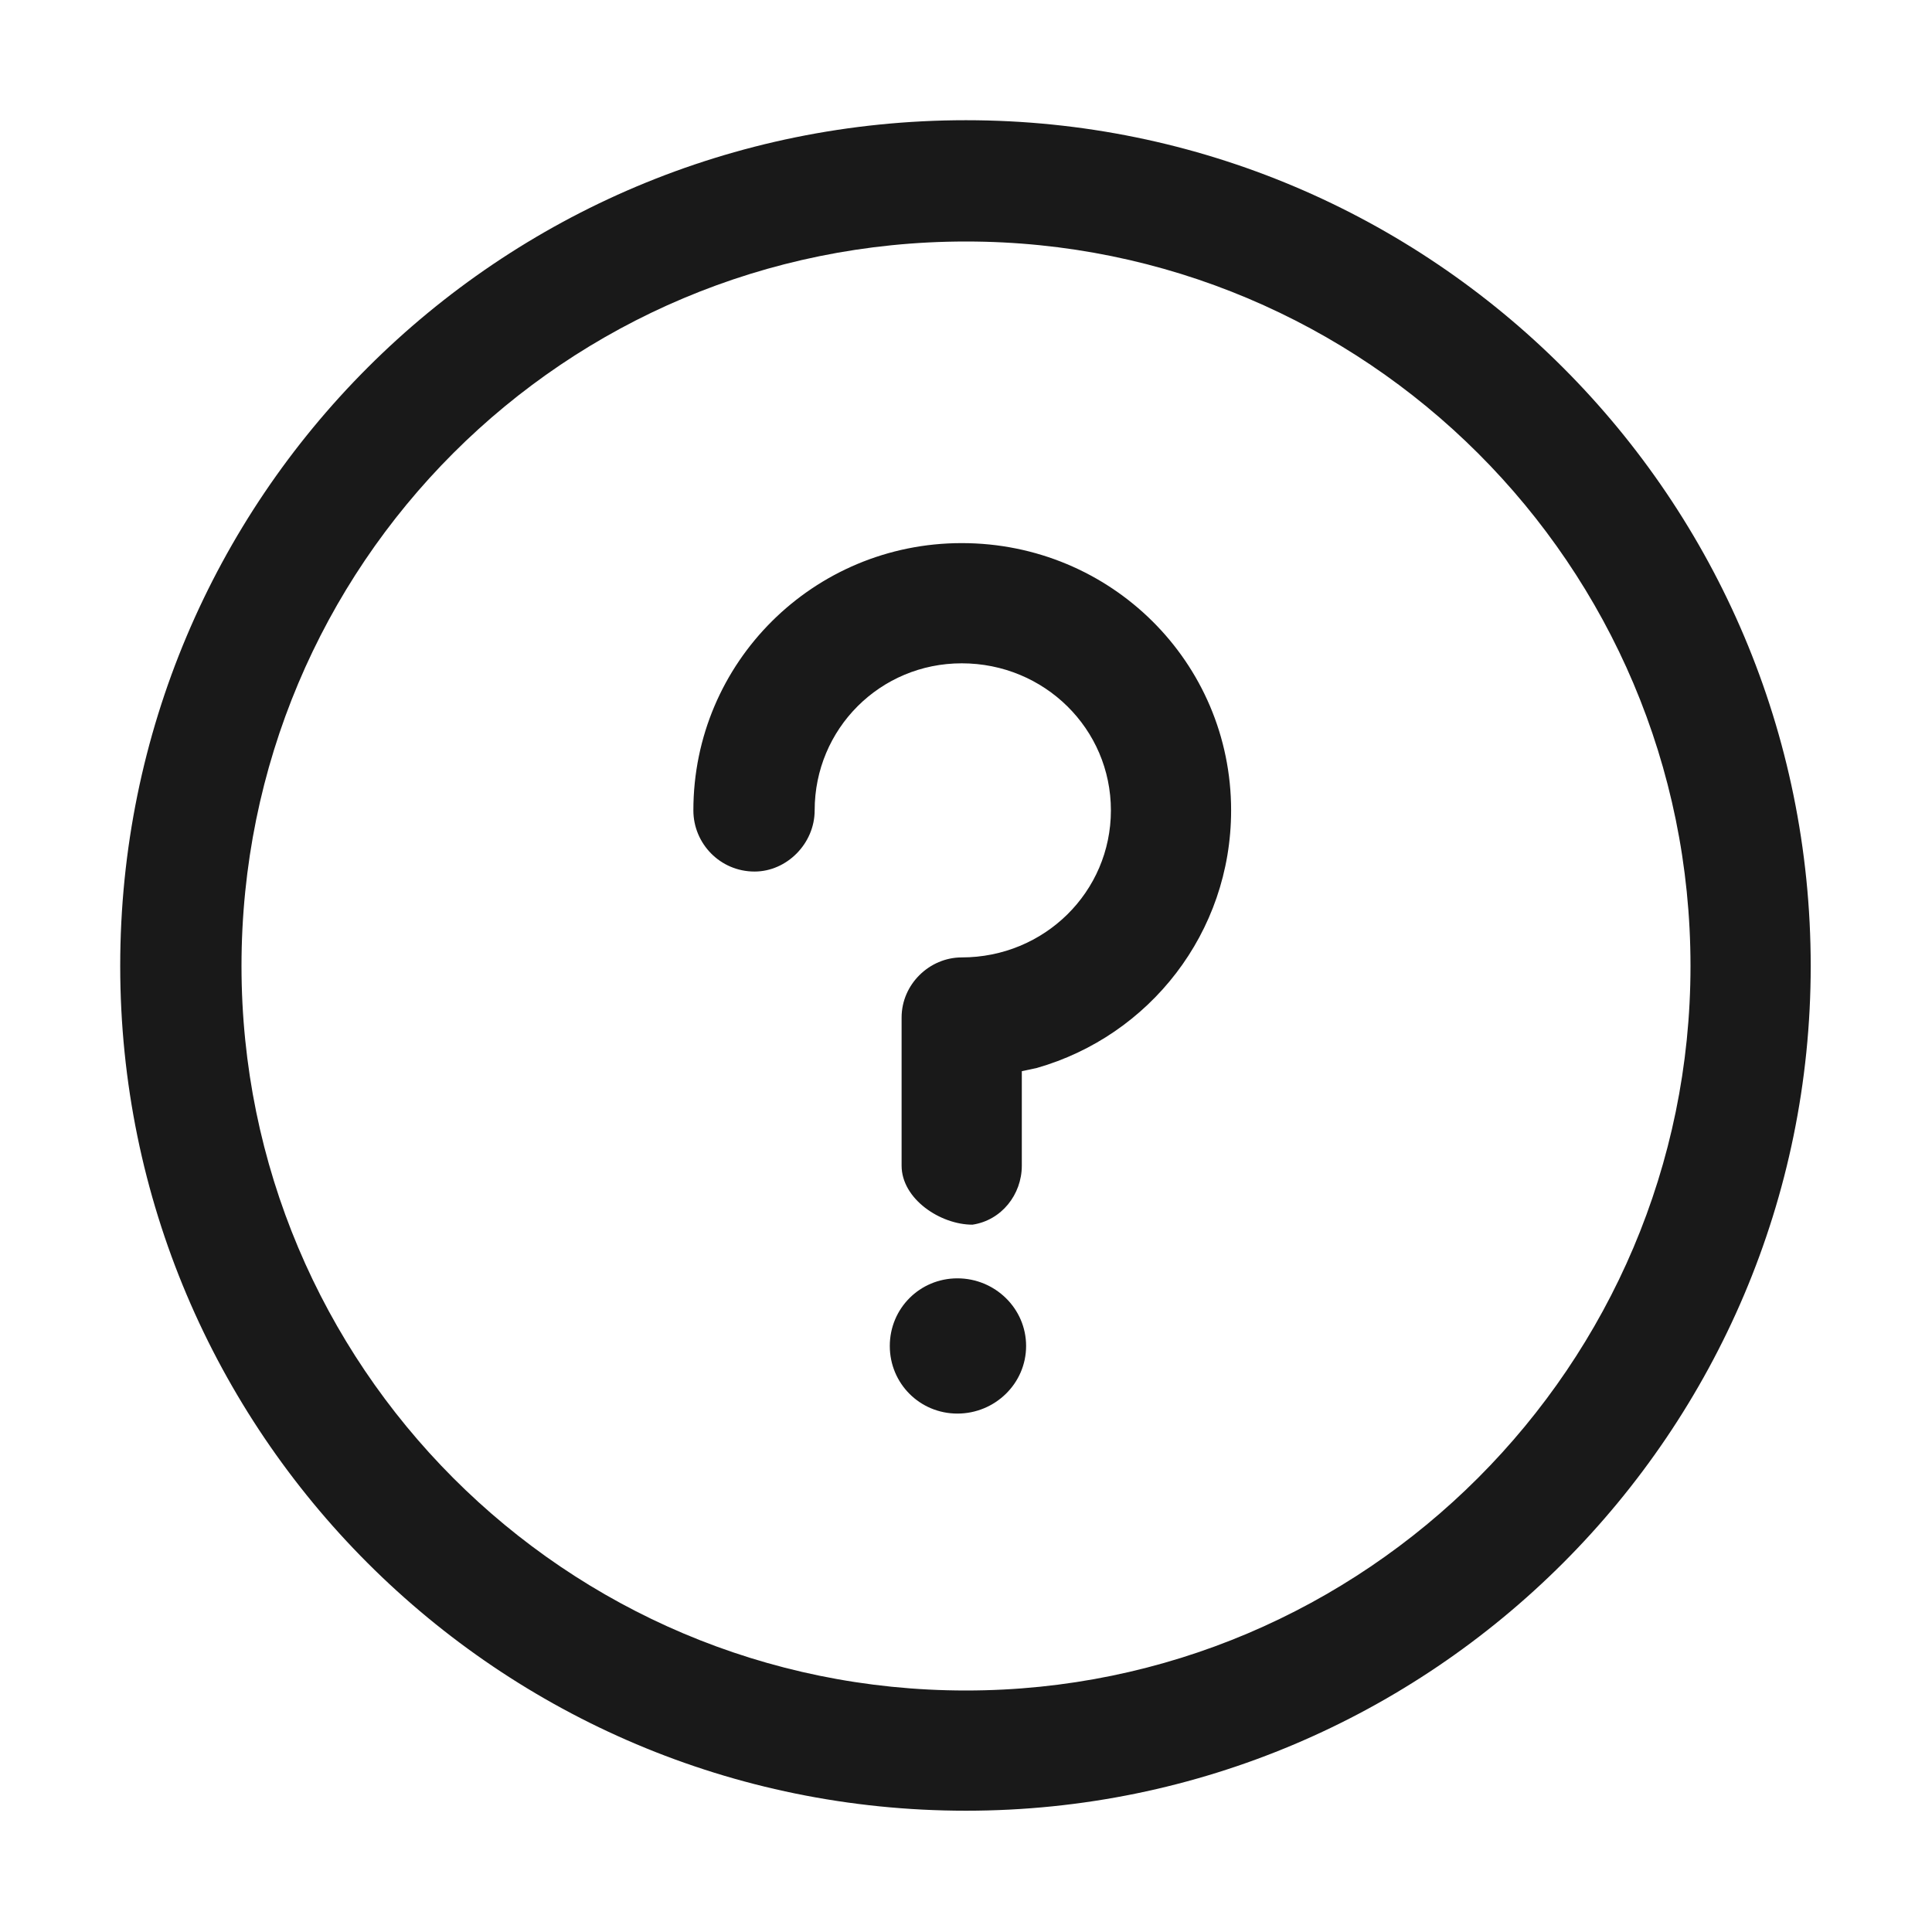
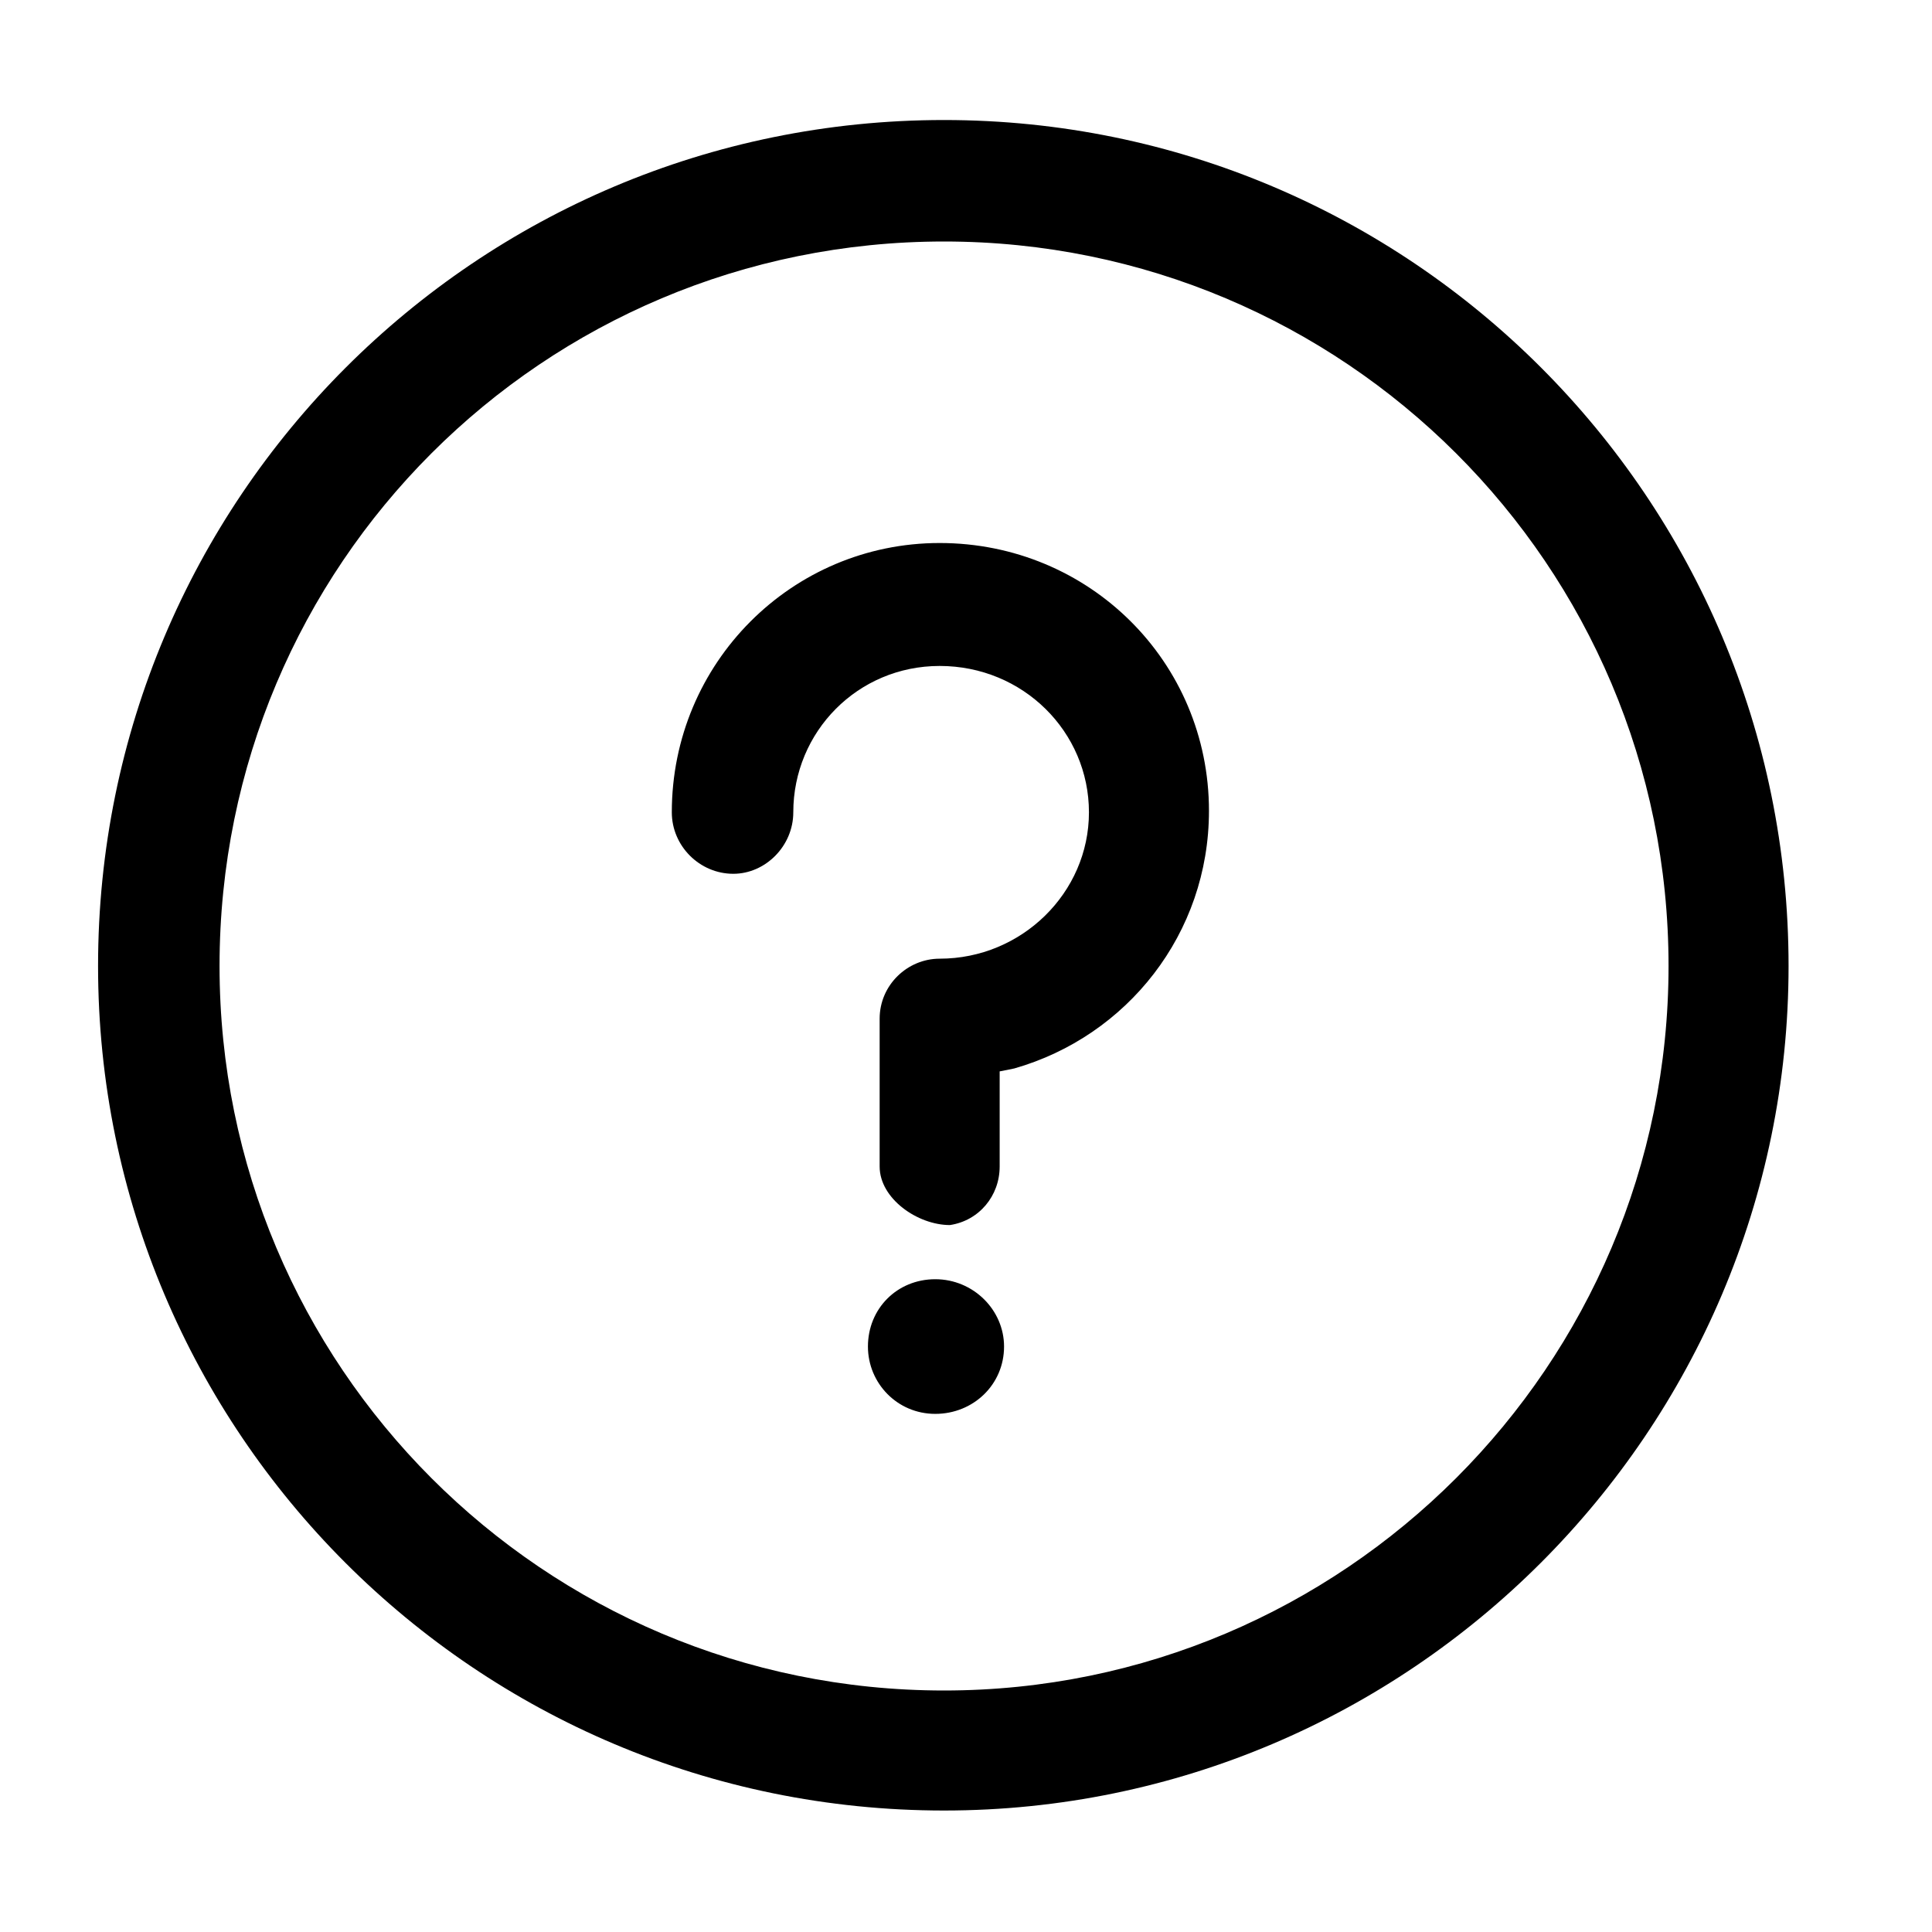
- <svg xmlns="http://www.w3.org/2000/svg" width="18" height="18" viewBox="0 0 18 18" fill="none">
-   <defs />
-   <mask id="mask439_9971" mask-type="alpha" maskUnits="userSpaceOnUse" x="0" y="0" width="18" height="18">
-     <rect id="帮助-help" width="18" height="18" fill="#000000" fill-opacity="1" />
-   </mask>
-   <g mask="url(#mask439_9971)">
-     <path id="形状结合" d="M9 1.12C13.34 1.12 16.87 4.64 16.87 9C16.87 13.34 13.34 16.87 9 16.87C4.64 16.87 1.12 13.34 1.12 9C1.12 4.64 4.64 1.12 9 1.12ZM9 2.25C5.26 2.25 2.25 5.26 2.25 9C2.25 12.72 5.26 15.75 9 15.75C12.72 15.75 15.75 12.72 15.75 9C15.75 5.26 12.72 2.25 9 2.25ZM8.92 11.91C9.27 11.91 9.56 12.19 9.56 12.54C9.56 12.89 9.27 13.17 8.92 13.17C8.57 13.17 8.29 12.89 8.29 12.54C8.29 12.19 8.57 11.91 8.92 11.91ZM8.96 5.06C10.35 5.06 11.47 6.17 11.47 7.55C11.47 8.69 10.71 9.65 9.66 9.95L9.52 9.98L9.52 10.86C9.52 11.13 9.33 11.37 9.06 11.41C8.76 11.41 8.4 11.17 8.4 10.86L8.4 9.48C8.4 9.17 8.66 8.92 8.96 8.92C9.73 8.92 10.35 8.31 10.35 7.55C10.35 6.79 9.73 6.18 8.96 6.18C8.2 6.18 7.59 6.79 7.59 7.55C7.59 7.86 7.33 8.12 7.03 8.12C6.71 8.12 6.46 7.86 6.46 7.55C6.46 6.17 7.58 5.06 8.96 5.06Z" fill="#191919" fill-opacity="1" fill-rule="nonzero" />
-   </g>
+ <svg xmlns="http://www.w3.org/2000/svg" version="1.1" id="图层_1" x="0px" y="0px" viewBox="0 0 132 132" style="enable-background:new 0 0 132 132;" xml:space="preserve">
+   <style type="text/css">
+ 	.st0{fill:none;}
+ 	.st1{fill:currentColor;}
+ </style>
+   <rect id="size" x="-1" class="st0" width="132" height="132" />
+   <path id="形状结合" class="st1" d="M64.5,8.2c31.8,0,57.7,25.8,57.7,57.8c0,31.8-25.9,57.7-57.7,57.7c-32,0-57.8-25.9-57.8-57.7  C6.7,34.1,32.5,8.2,64.5,8.2z M64.5,16.5C37.1,16.5,15,38.6,15,66c0,27.3,22.1,49.5,49.5,49.5c27.3,0,49.5-22.2,49.5-49.5  C114,38.6,91.8,16.5,64.5,16.5z M63.9,87.4c2.6,0,4.7,2.1,4.7,4.6c0,2.6-2.1,4.6-4.7,4.6s-4.6-2.1-4.6-4.6  C59.3,89.4,61.3,87.4,63.9,87.4z M64.2,37.1c10.2,0,18.4,8.1,18.4,18.3c0,8.4-5.6,15.4-13.3,17.6l-1,0.2v6.5c0,2-1.4,3.7-3.4,4  c-2.2,0-4.8-1.8-4.8-4V69.6c0-2.3,1.9-4.1,4.1-4.1c5.6,0,10.2-4.5,10.2-10s-4.5-10-10.2-10c-5.6,0-10,4.5-10,10  c0,2.3-1.9,4.2-4.1,4.2c-2.3,0-4.2-1.9-4.2-4.2C45.9,45.3,54.1,37.1,64.2,37.1z" />
</svg>
